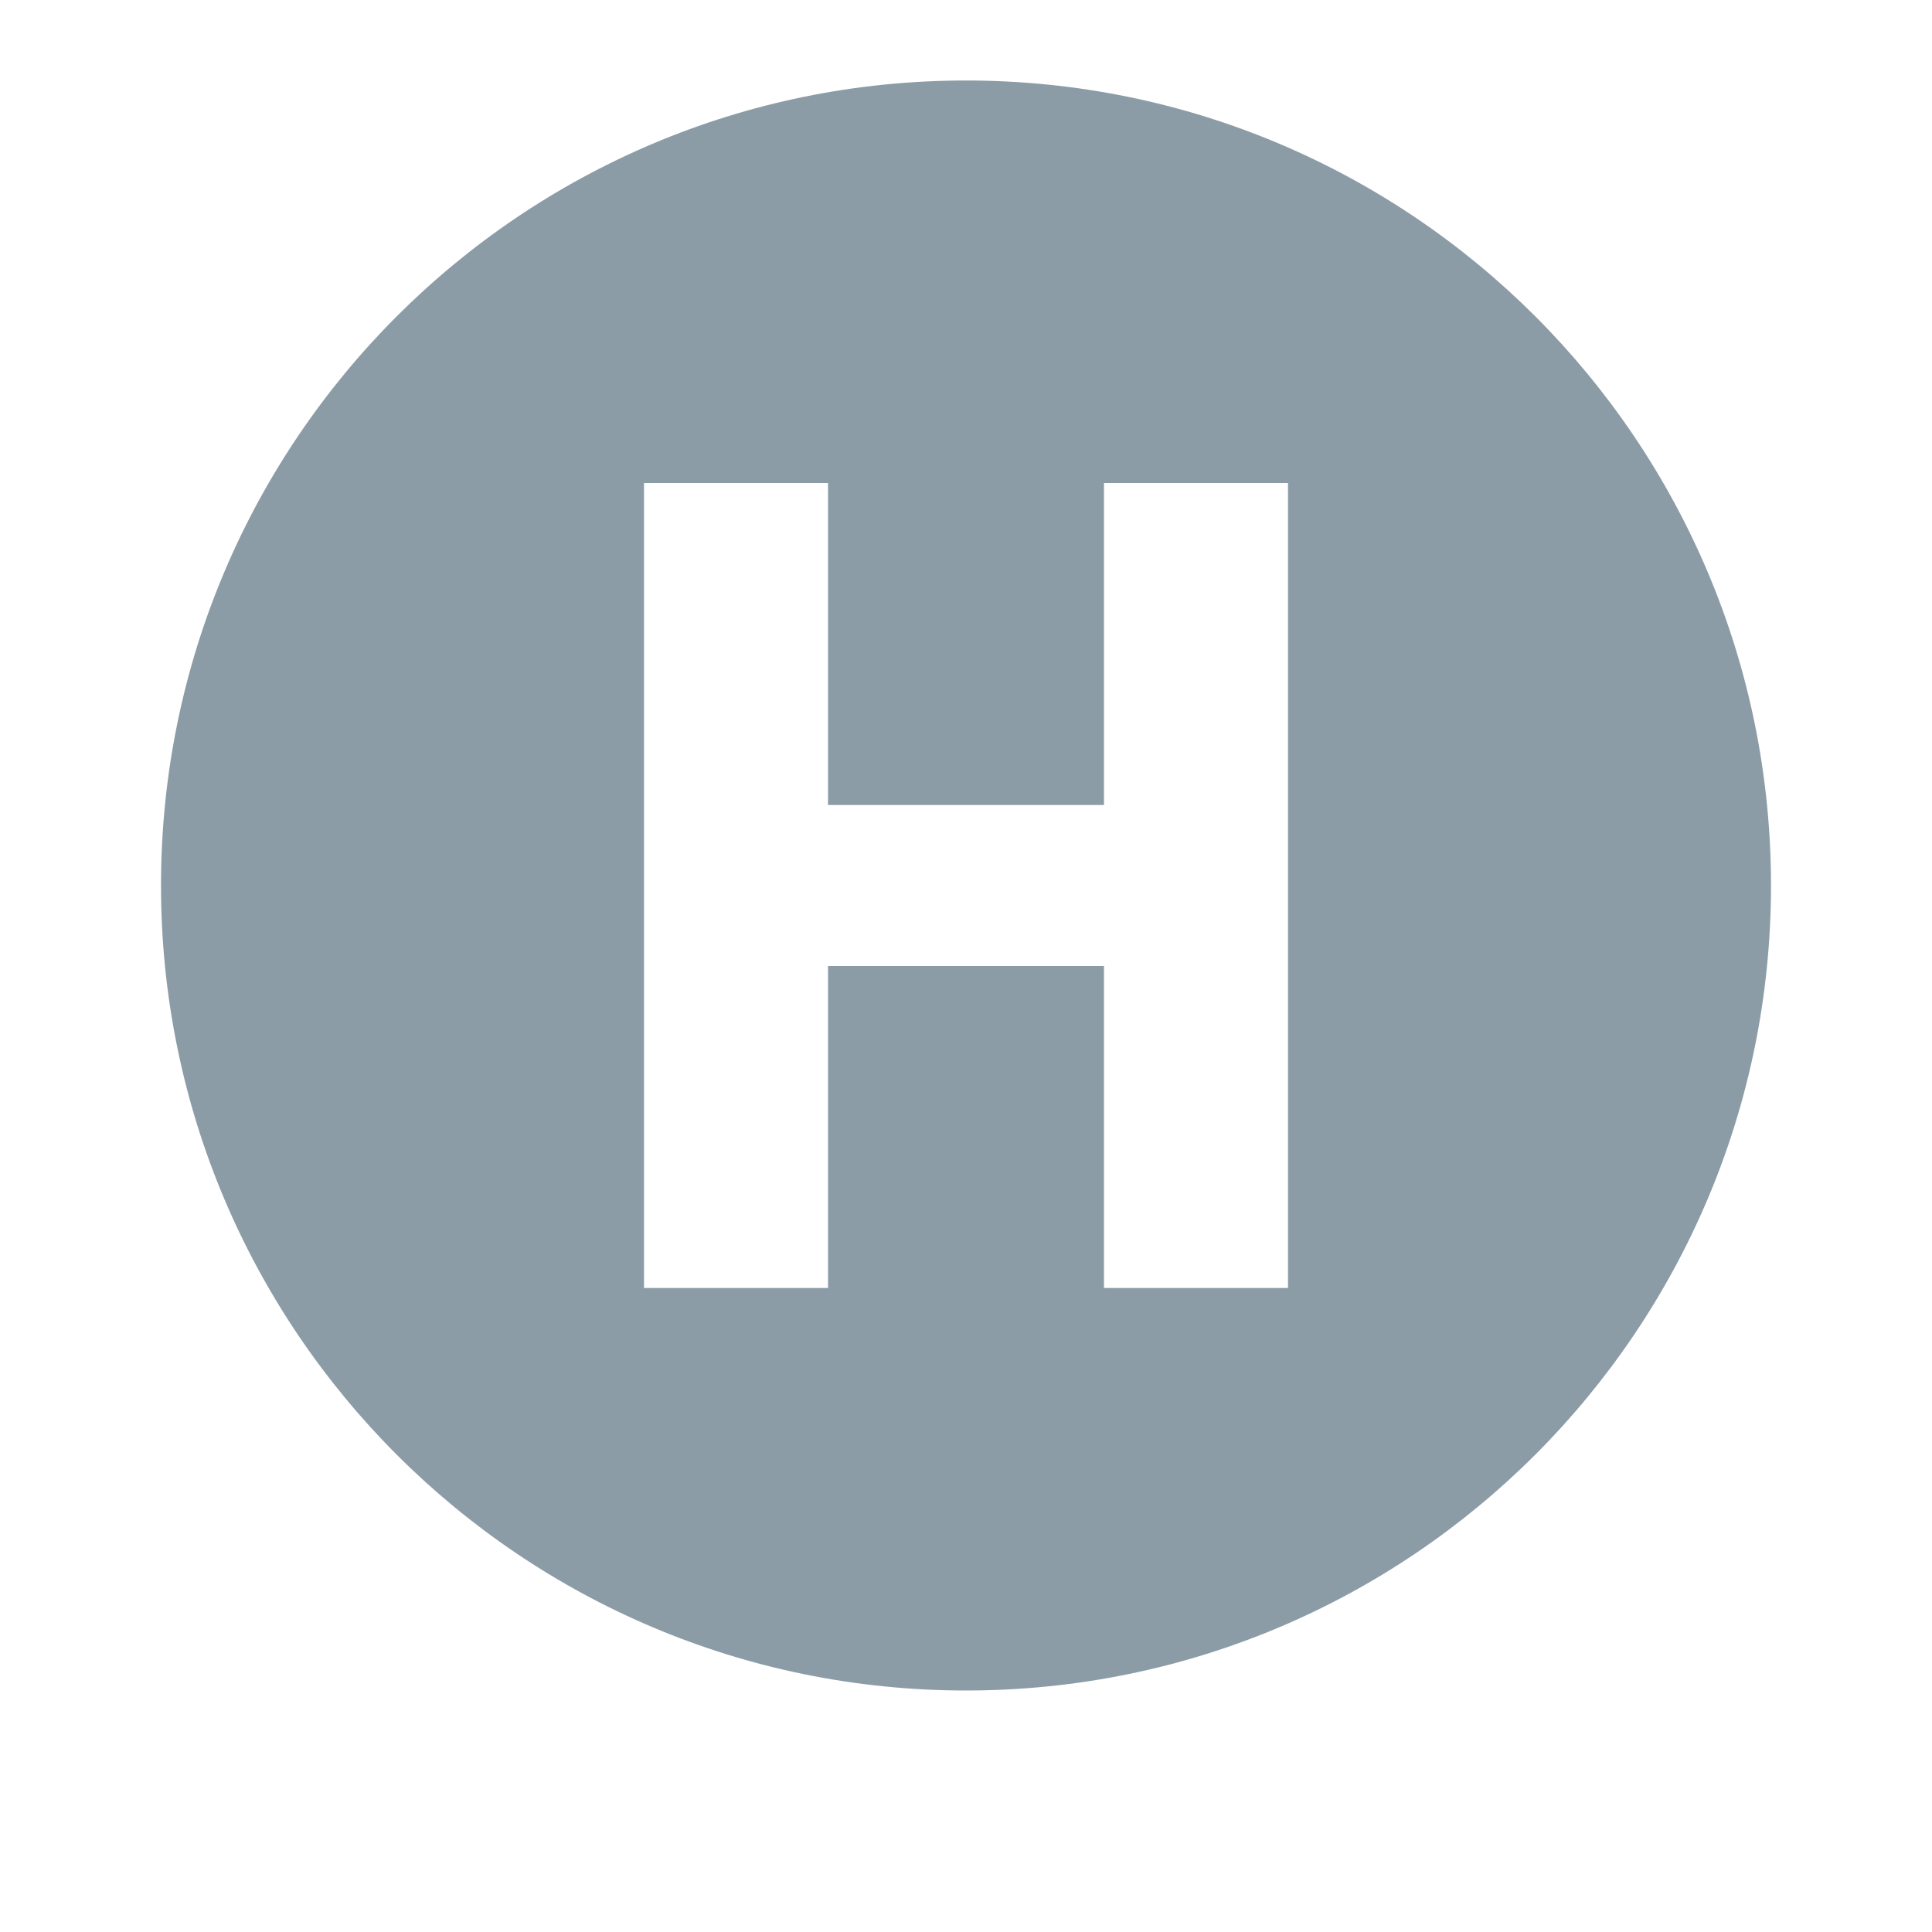
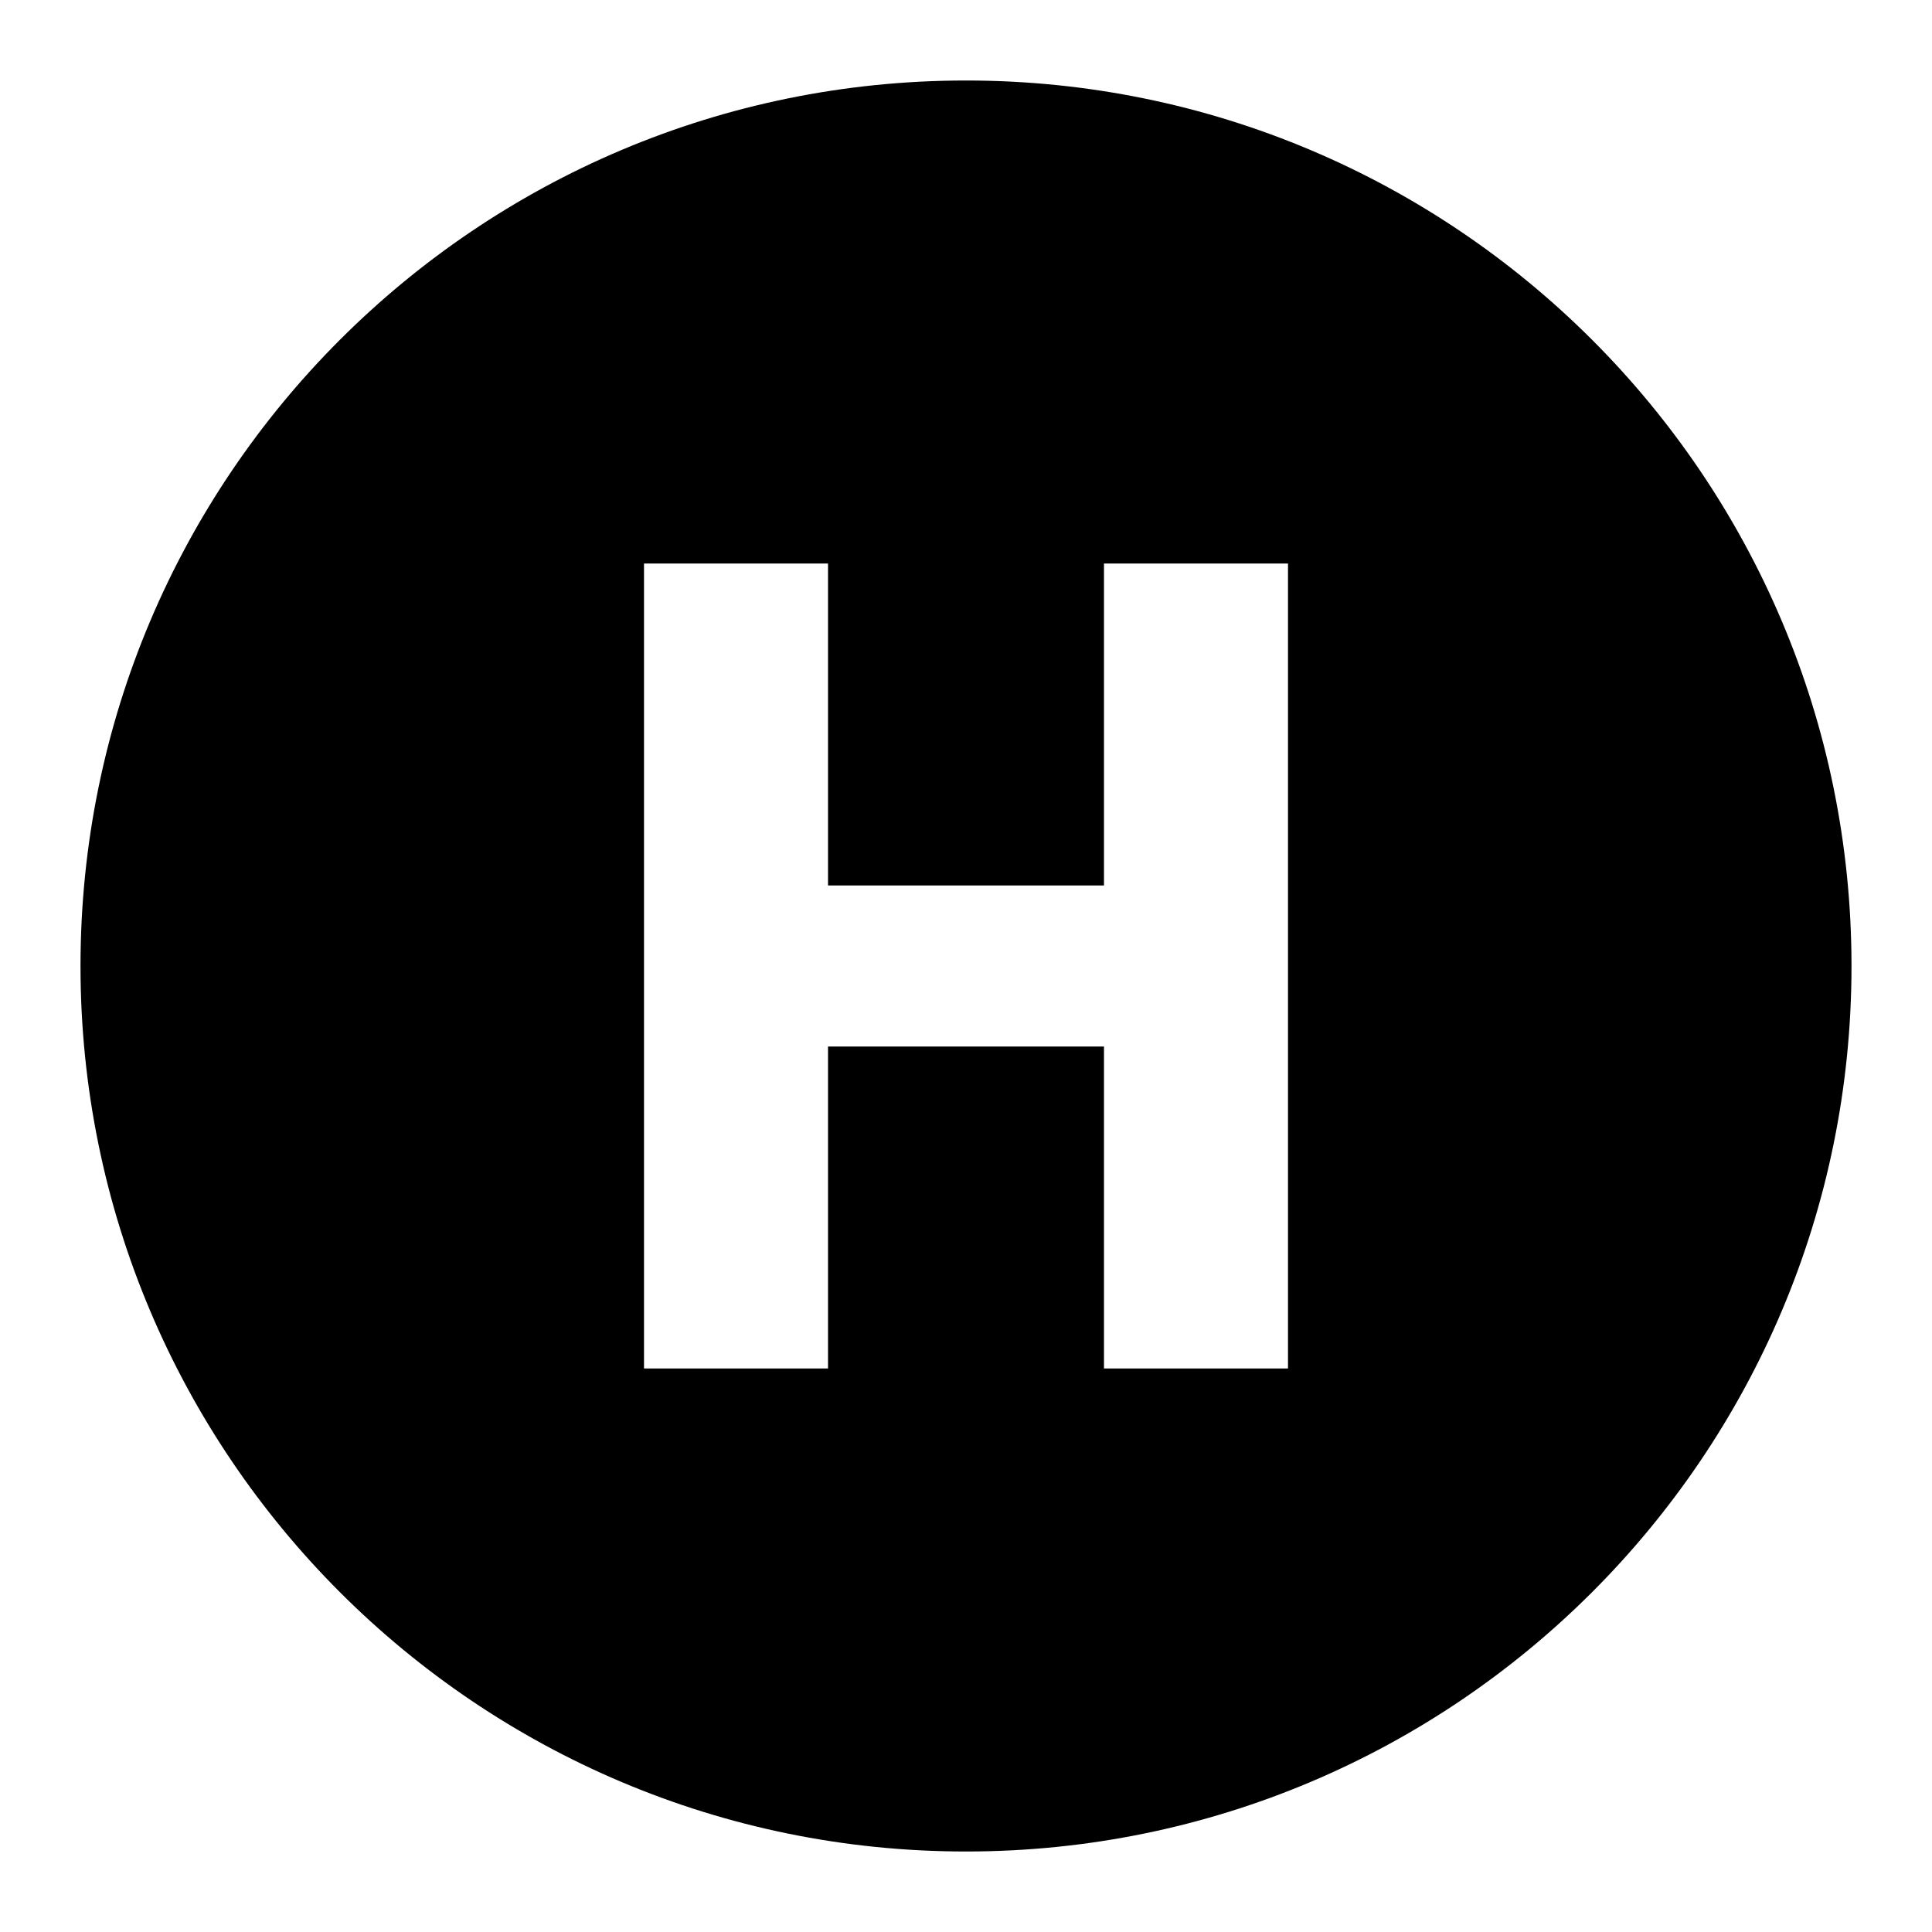
<svg xmlns="http://www.w3.org/2000/svg" width="24" height="24" viewBox="0 0 24 24">
-   <path fill="#8B9CA7" d="M10.286,10 L10.286,6 L8,6 L8,10 L8,12 L8,16 L10.286,16 L10.286,12 L13.714,12 L13.714,16 L16,16 L16,12 L16,10 L16,6 L13.714,6 L13.714,10 L10.286,10 Z M12,21 C6.477,21 2,16.523 2,11 C2,5.477 6.477,1 12,1 C17.523,1 22,5.477 22,11 C22,16.523 17.523,21 12,21 Z" />
+   <path d="M10.286,11 L10.286,7 L8,7 L8,11 L8,13 L8,17 L10.286,17 L10.286,13 L13.714,13 L13.714,17 L16,17 L16,13 L16,11 L16,7 L13.714,7 L13.714,11 L10.286,11 Z M12,23 C5.925,23 1,18.075 1,12 C1,5.925 5.925,1 12,1 C18.075,1 23,5.925 23,12 C23,18.075 18.075,23 12,23 Z" />
</svg>
